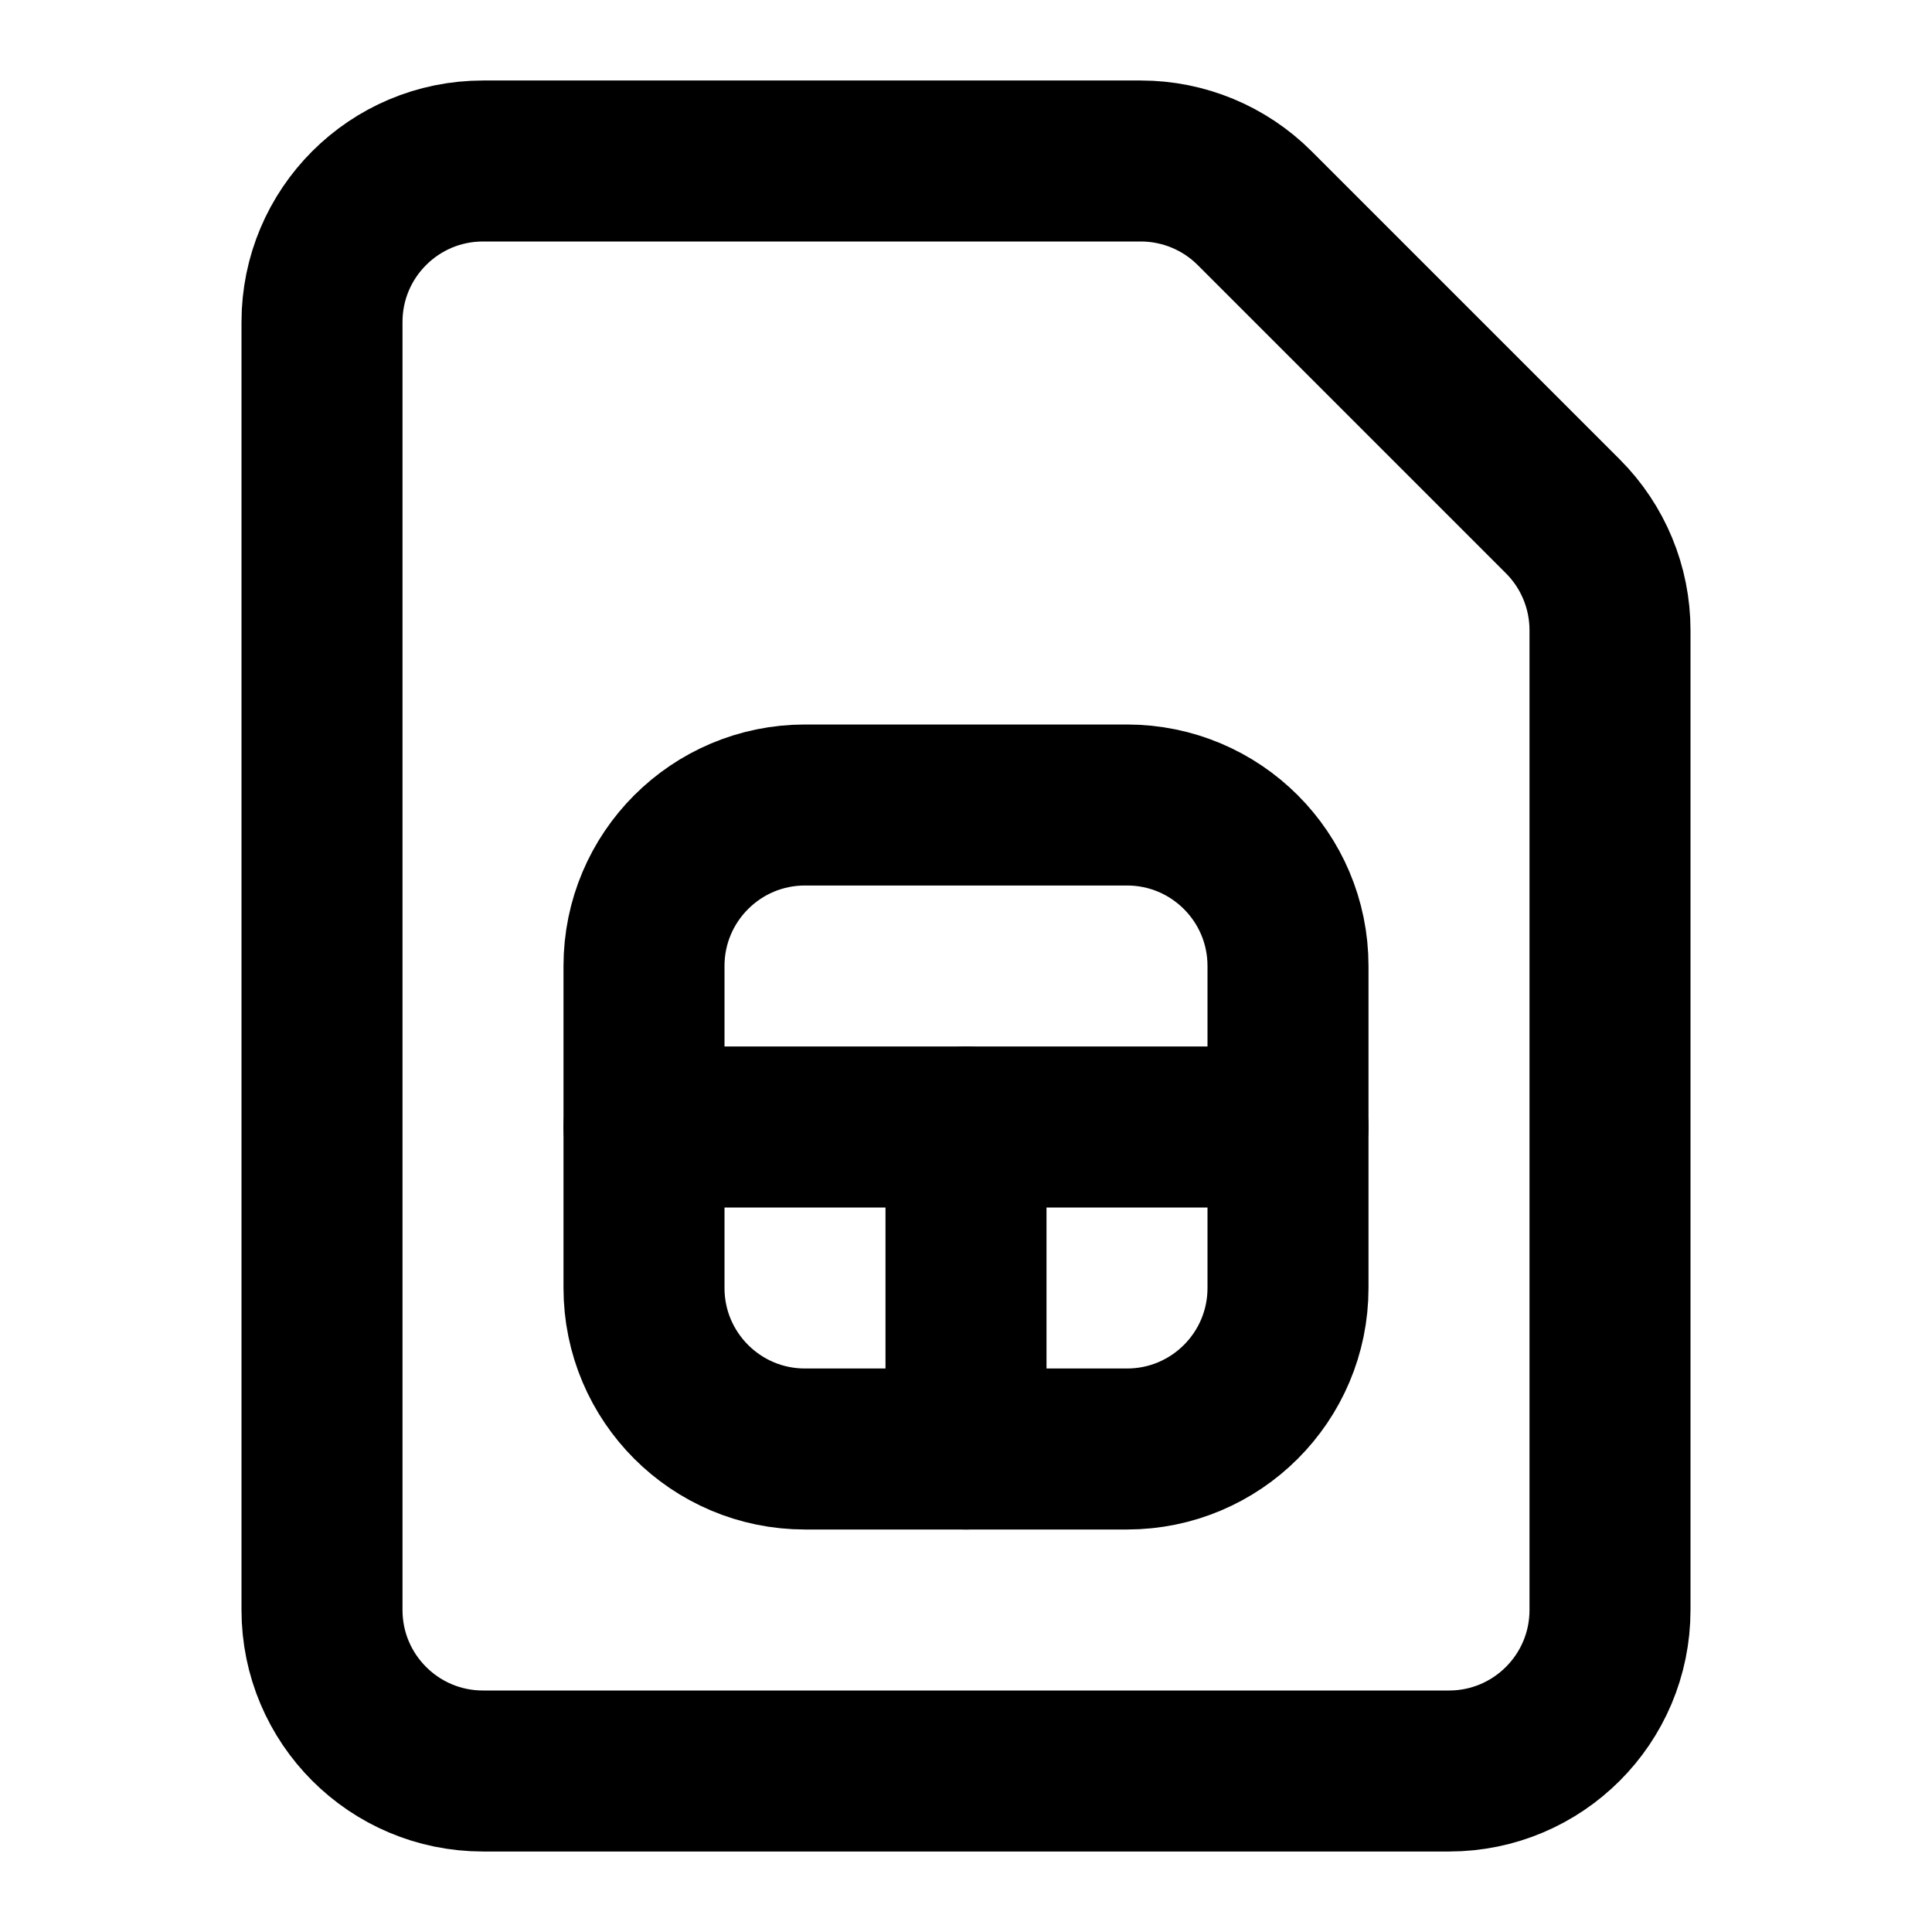
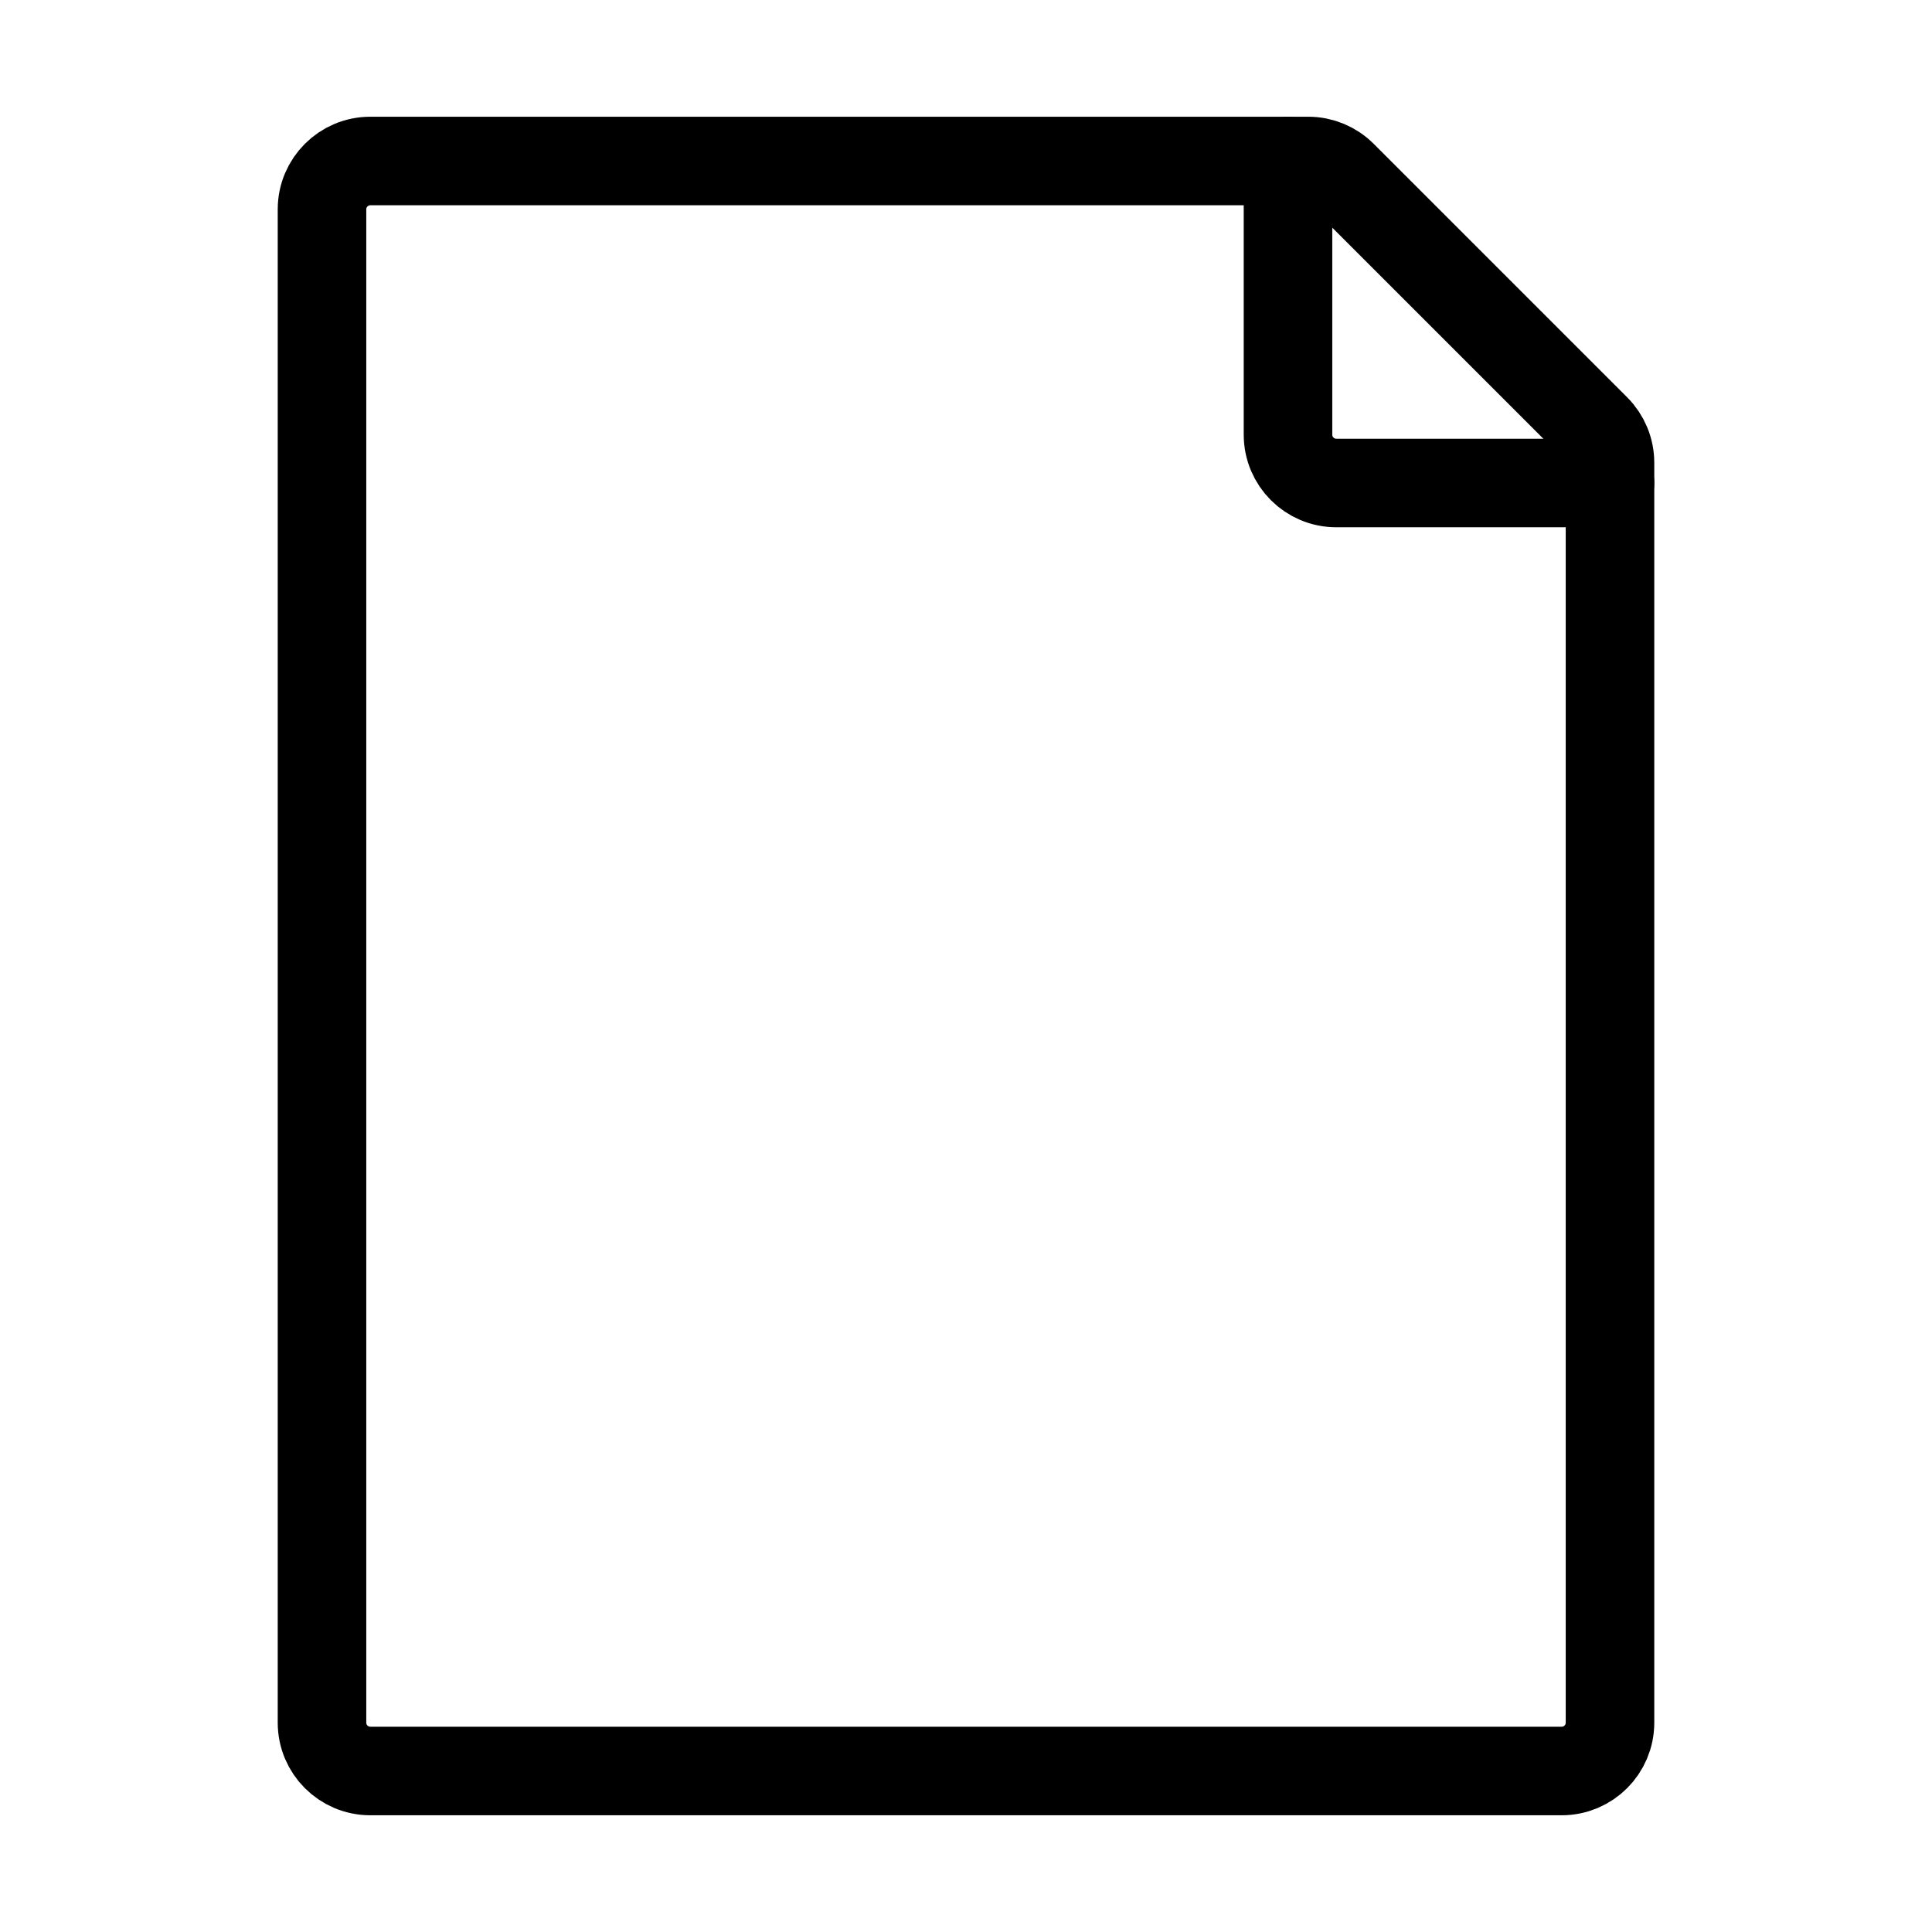
- <svg xmlns="http://www.w3.org/2000/svg" width="24" height="24" viewBox="0 0 24 24" fill="none" stroke="currentColor" stroke-width="2" stroke-linecap="round" stroke-linejoin="round" class="lucide lucide-card-sim preview-icon">
-   <path d="M12 14v4" />
-   <path d="M14.172 2a2 2 0 0 1 1.414.586l3.828 3.828A2 2 0 0 1 20 7.828V20a2 2 0 0 1-2 2H6a2 2 0 0 1-2-2V4a2 2 0 0 1 2-2z" />
-   <path d="M8 14h8" />
-   <rect x="8" y="10" width="8" height="8" rx="2" />
+ <svg xmlns="http://www.w3.org/2000/svg" width="40px" height="40px" viewBox="0 0 24 24" fill="none" color="#000000">
+   <path d="M4 21.4V2.6C4 2.269 4.269 2 4.6 2H16.252C16.411 2 16.563 2.063 16.676 2.176L19.824 5.324C19.937 5.437 20 5.589 20 5.749V21.4C20 21.731 19.731 22 19.4 22H4.6C4.269 22 4 21.731 4 21.4Z" stroke="#000000" stroke-width="1.1" stroke-linecap="round" stroke-linejoin="round" />
+   <path d="M16 2V5.4C16 5.731 16.269 6 16.6 6H20" stroke="#000000" stroke-width="1.1" stroke-linecap="round" stroke-linejoin="round" />
</svg>
